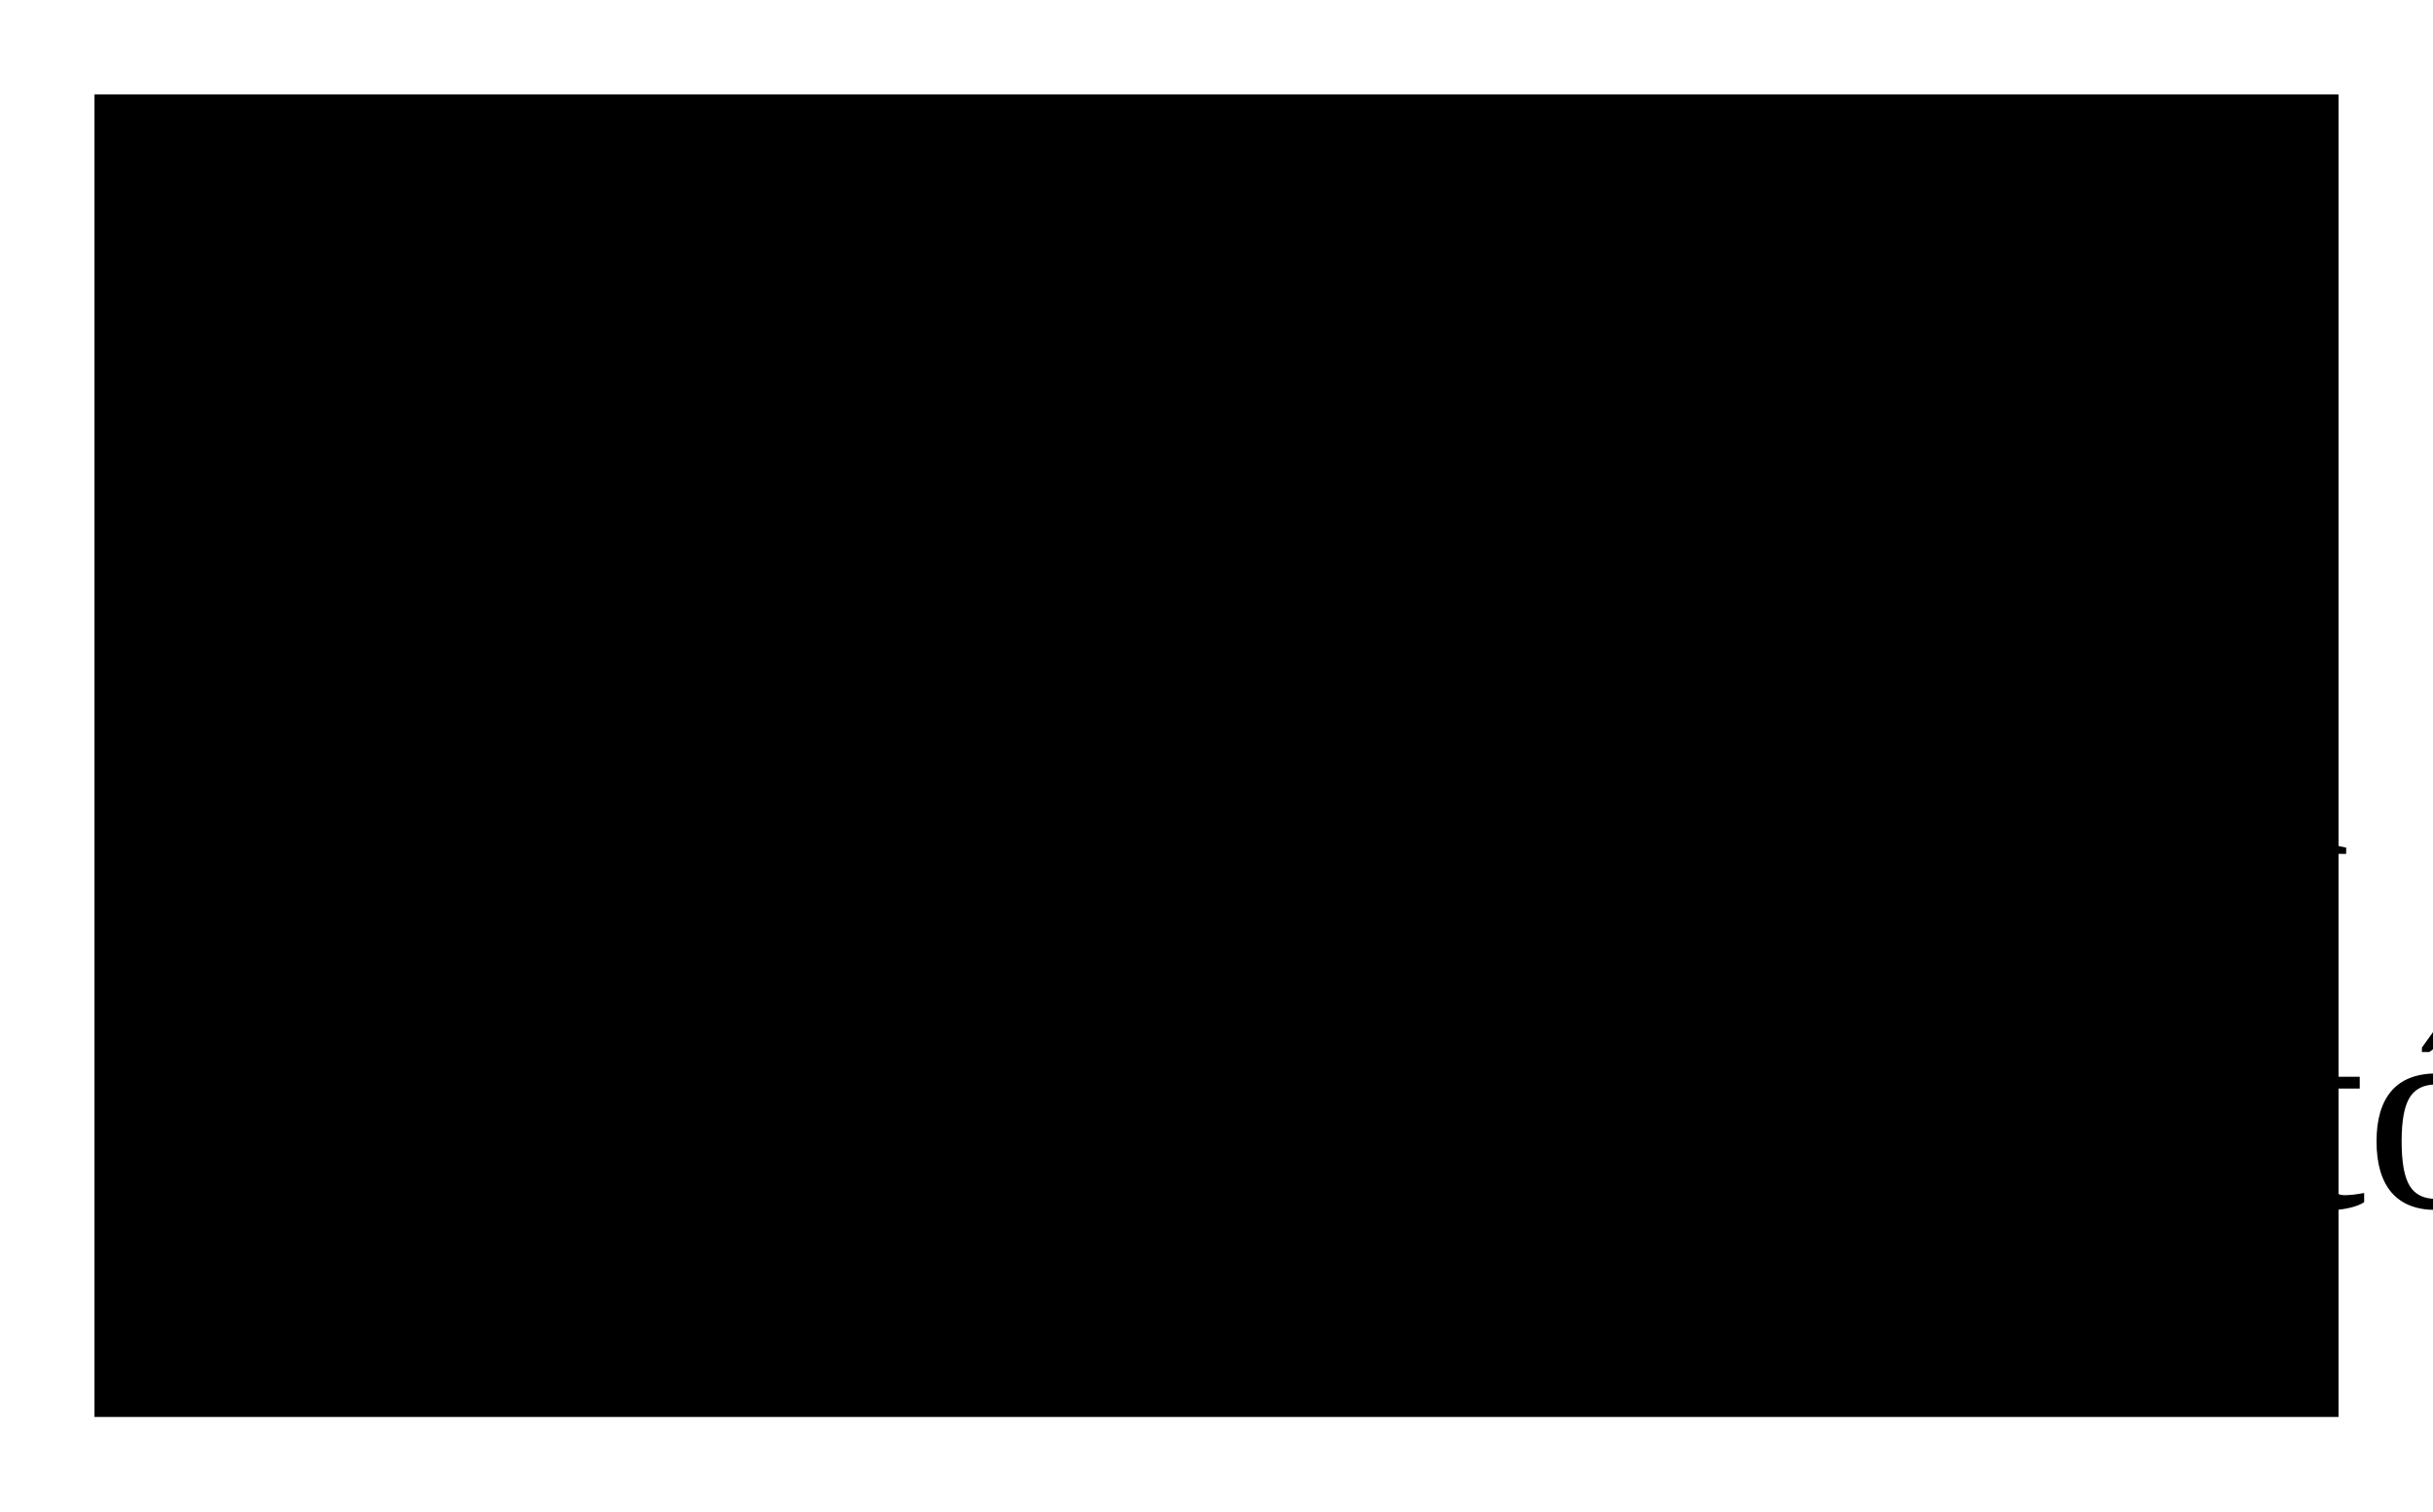
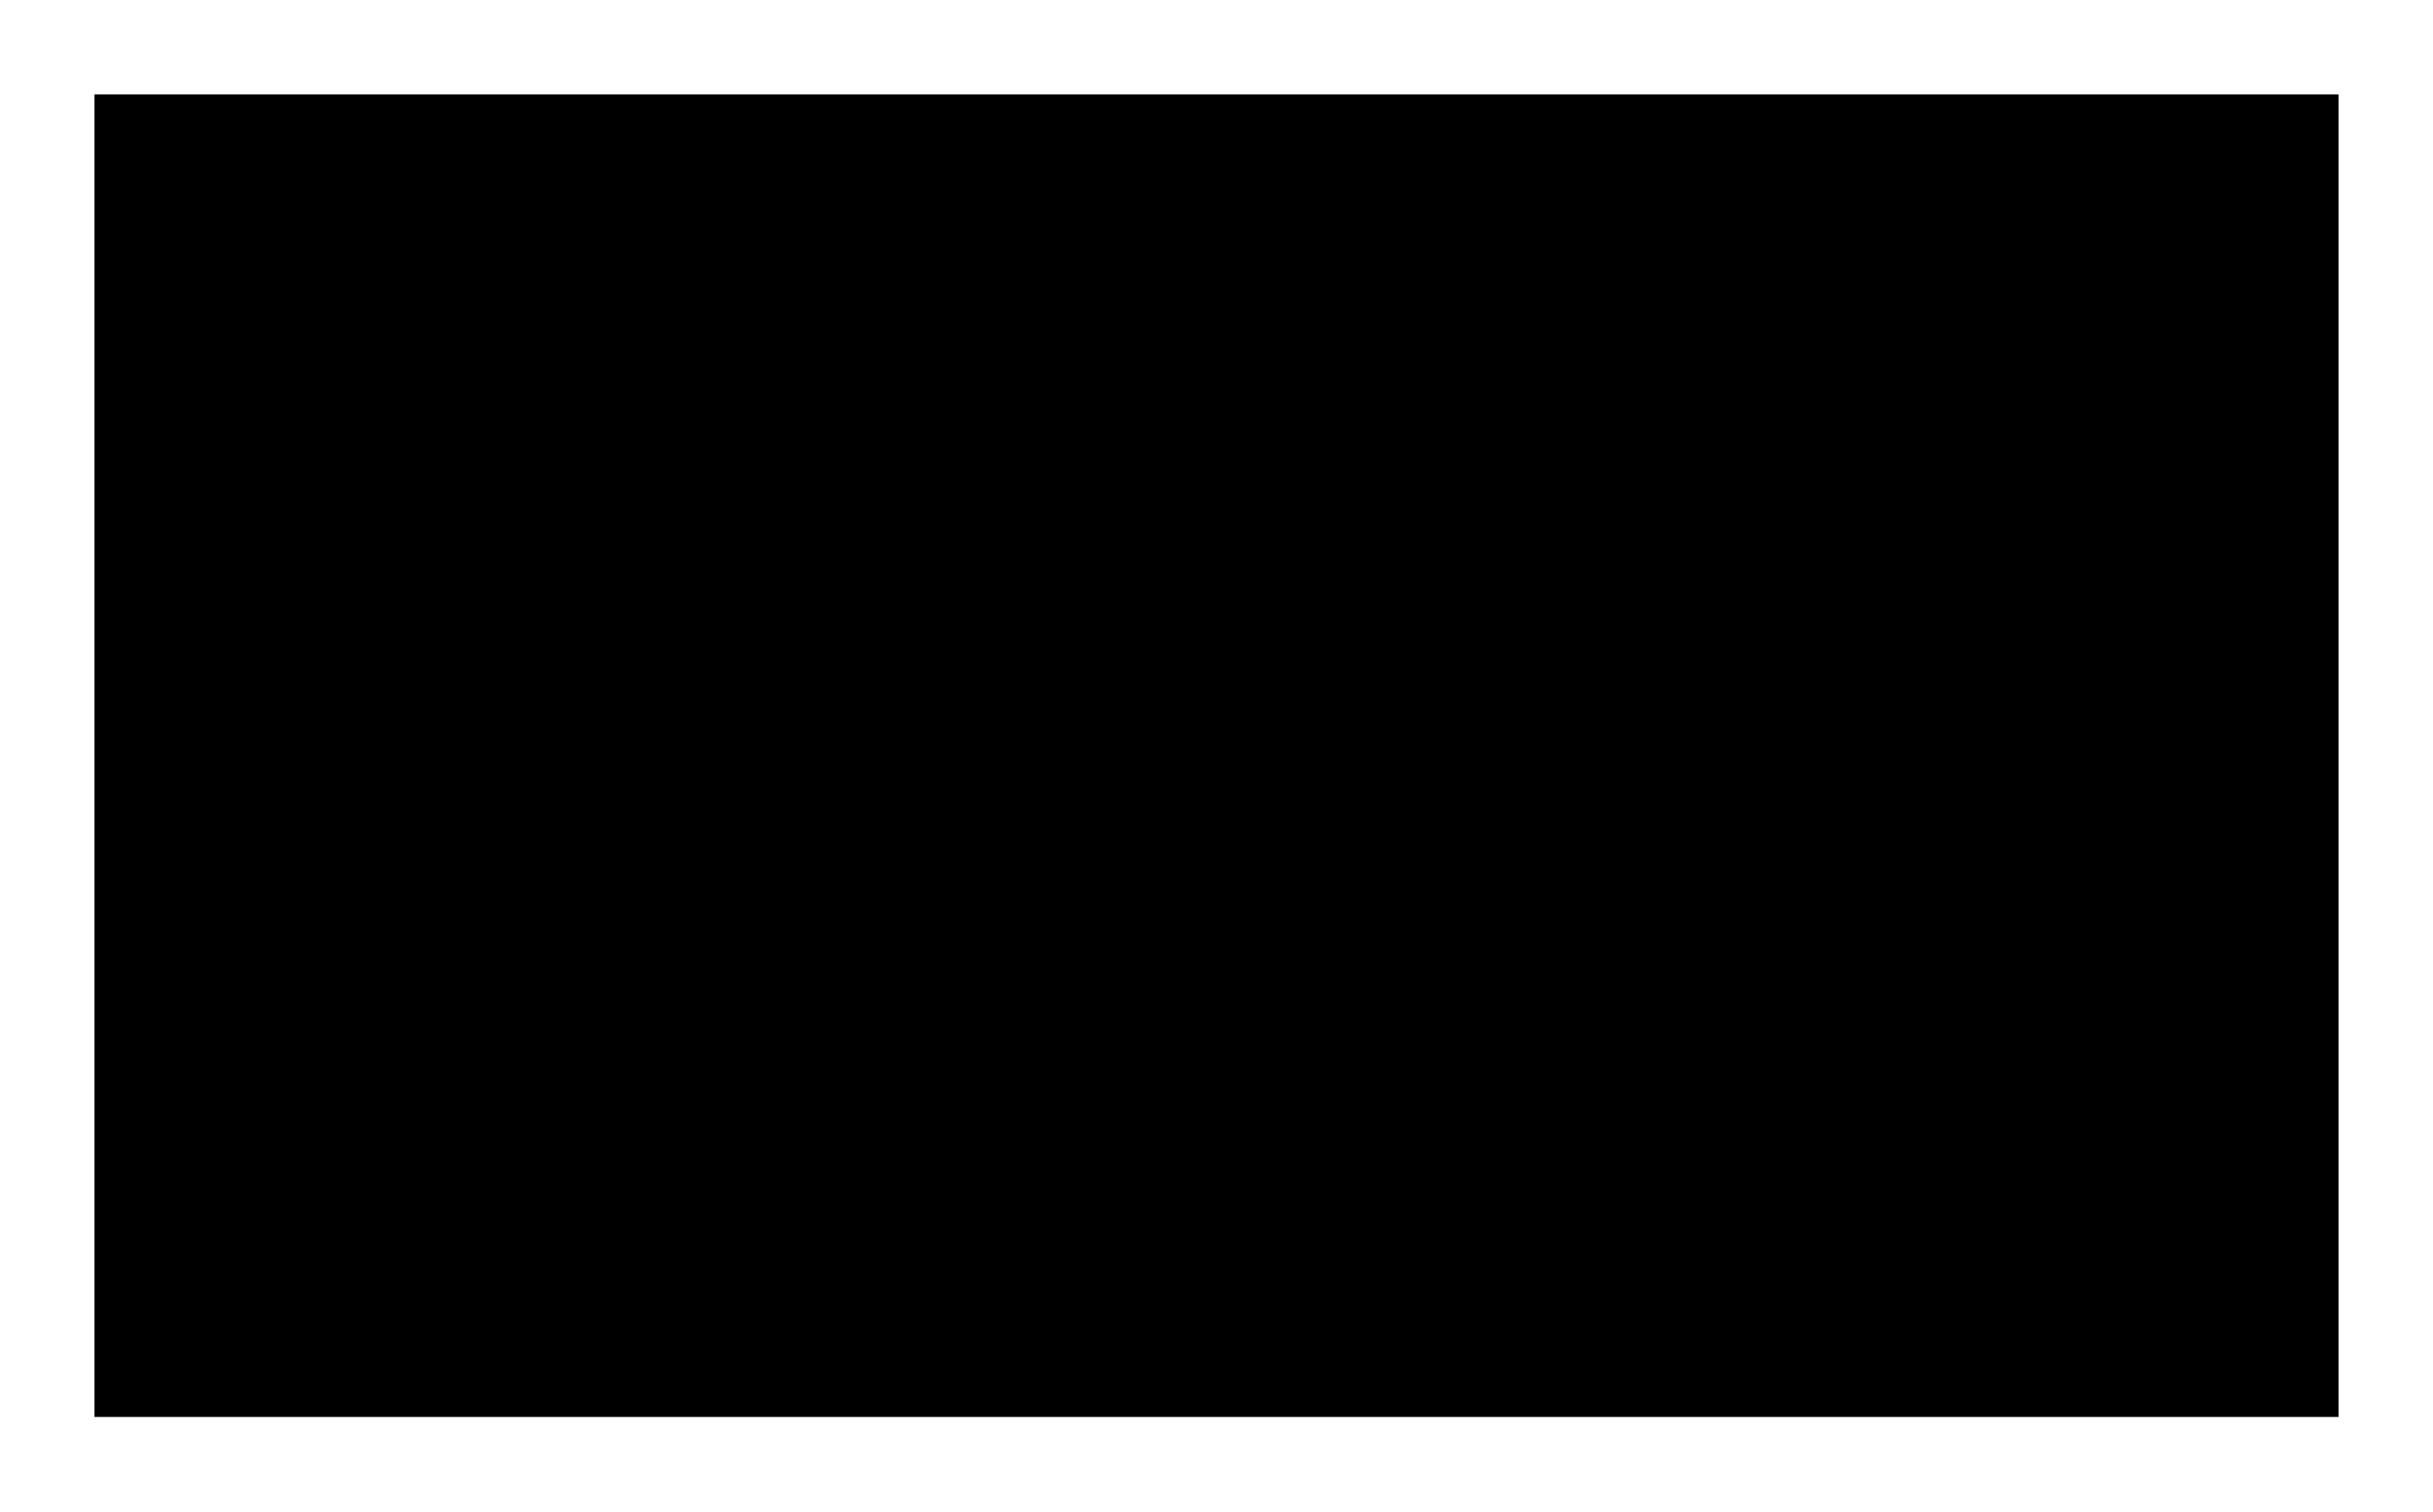
<svg xmlns="http://www.w3.org/2000/svg" viewBox="828 51 103 64">
  <g id="rooms">
-     <path id="pietro-1-108" class="room" data-room-id="108" data-level="pietro-1" data-name="108 – Spotkania absolwentów" fill-rule="evenodd" clip-rule="evenodd" d="M832,55 L927,55 L927,111 L832,111 Z" />
+     <path id="pietro-1-108" class="room" data-room-id="108" data-level="pietro-1" data-name="108" fill-rule="evenodd" clip-rule="evenodd" d="M832,55 L927,55 L927,111 L832,111 Z" />
  </g>
  <g id="labels">
    <text class="room-label">
-       <tspan x="879.5" y="72.21" class="label-number">108</tspan>
-       <tspan x="879.5" y="87.16" class="label-name">Spotkania</tspan>
-       <tspan x="879.5" y="102.11" class="label-name">absolwentów</tspan>
+       <tspan x="879.5" y="87.16" class="label-number">108</tspan>
    </text>
  </g>
</svg>
